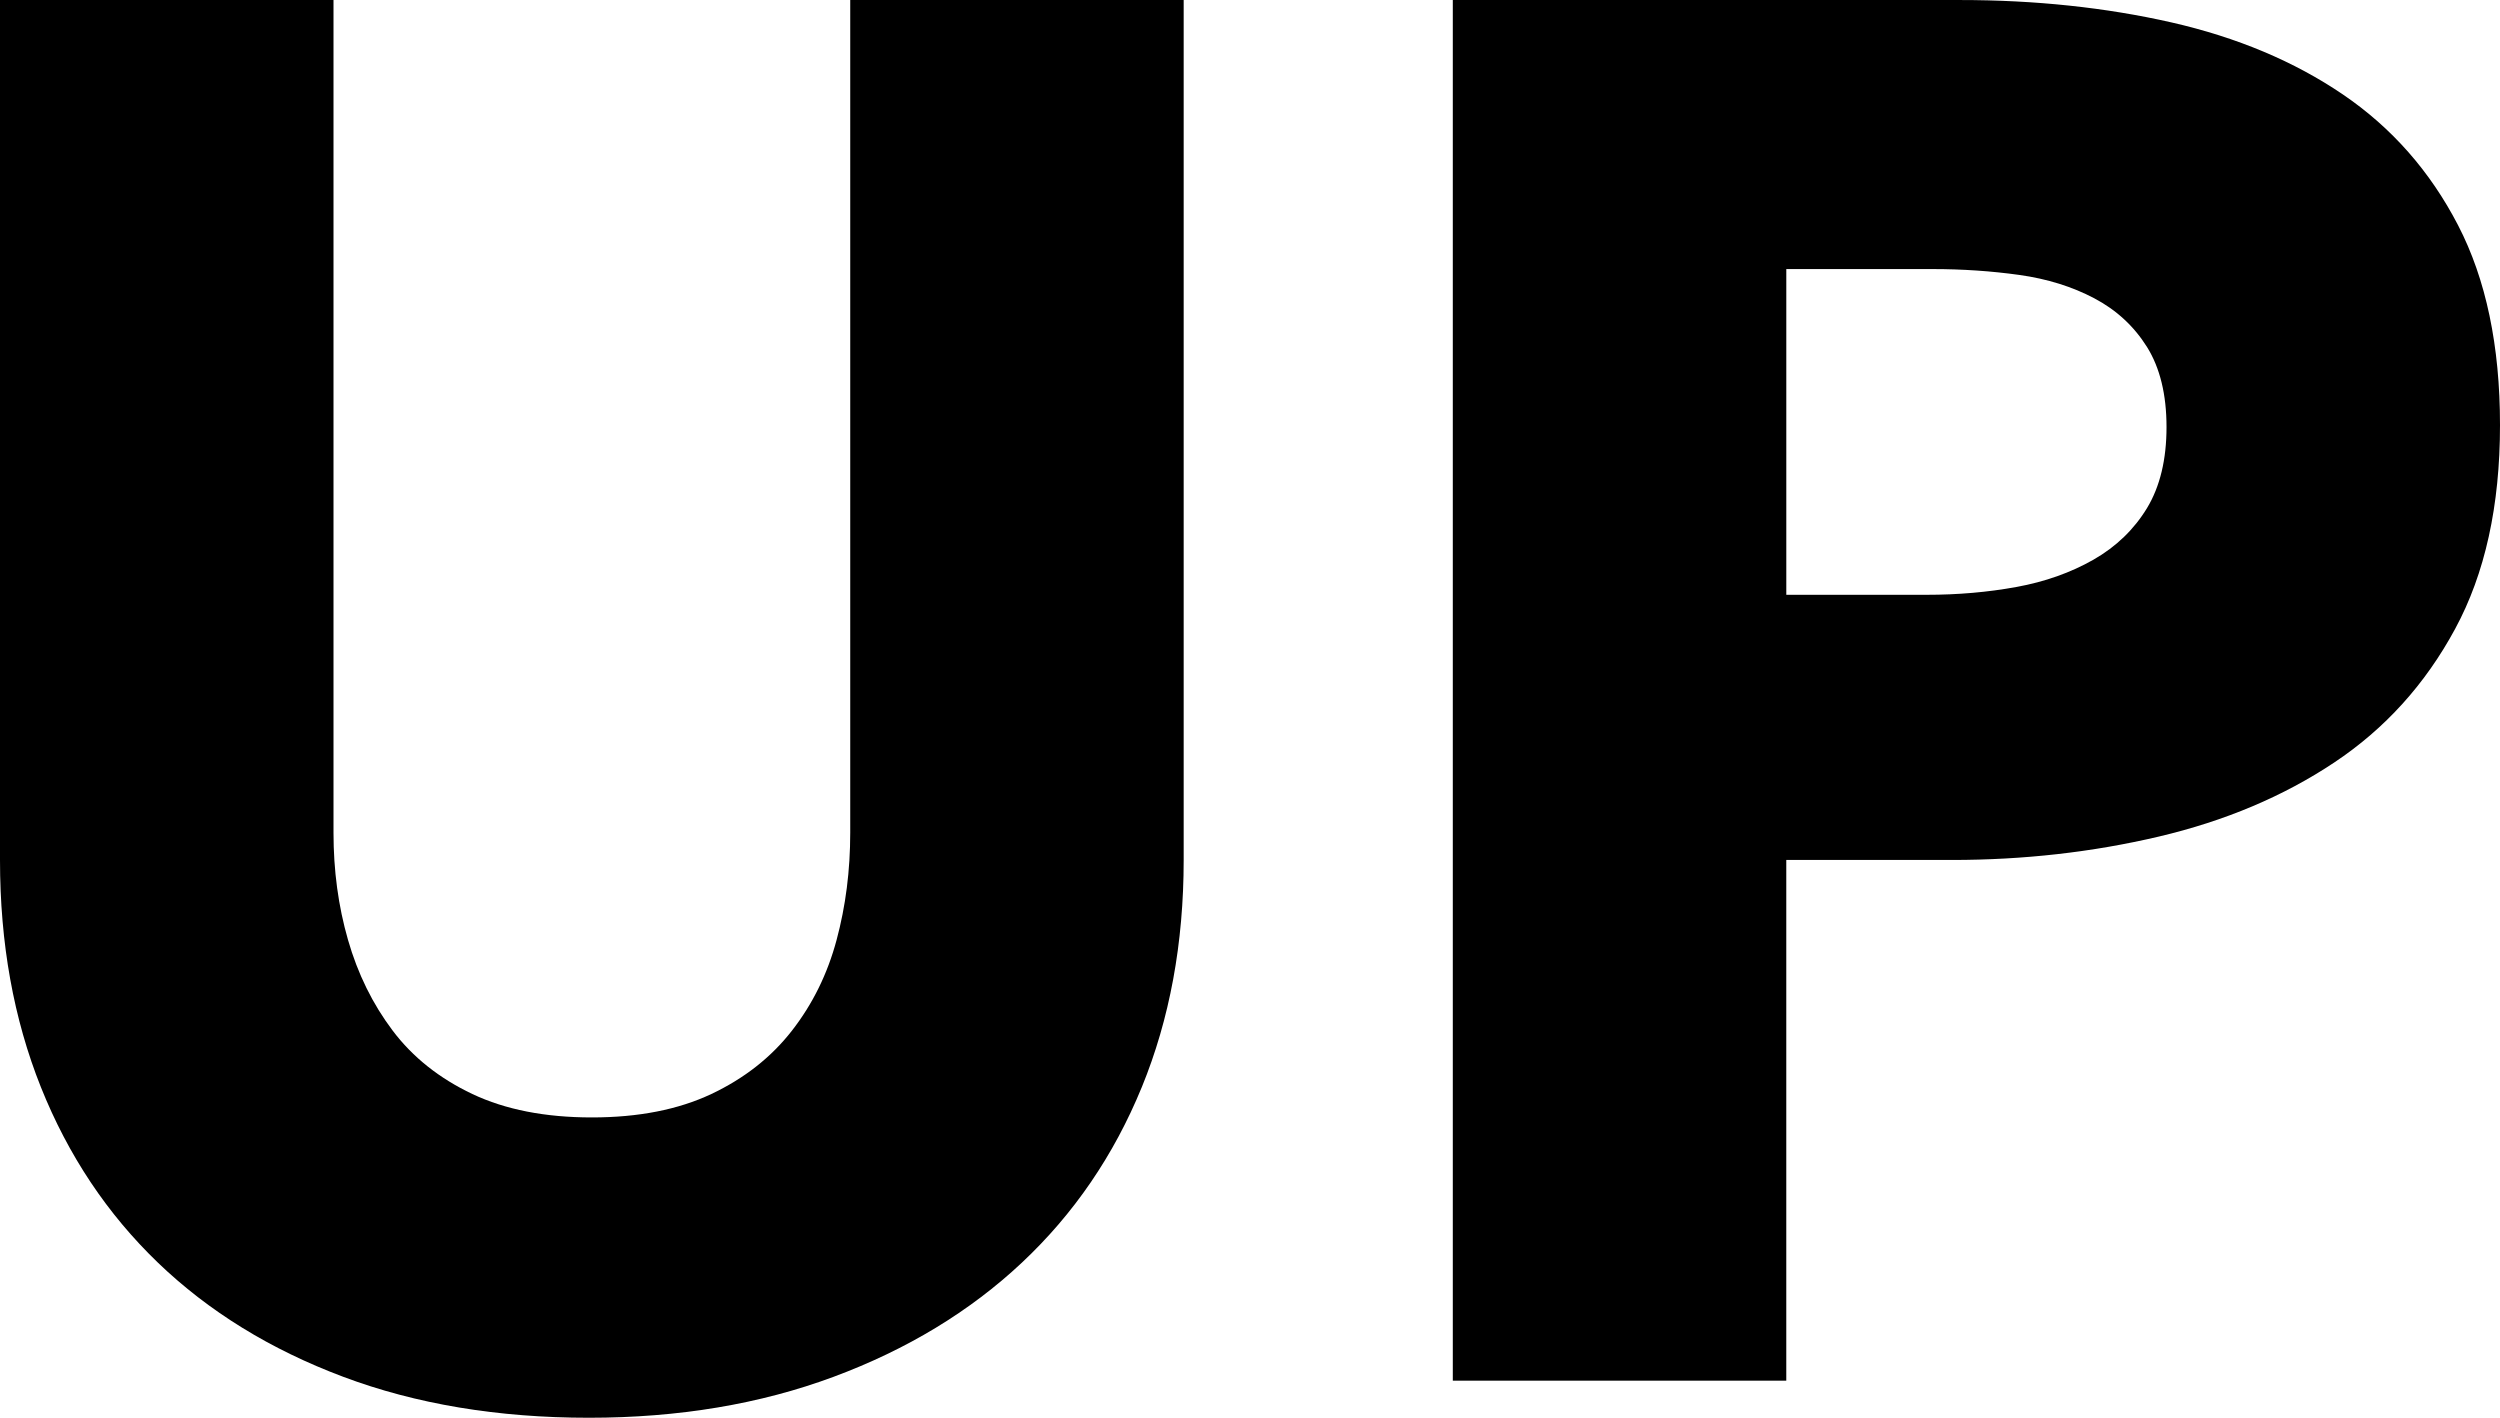
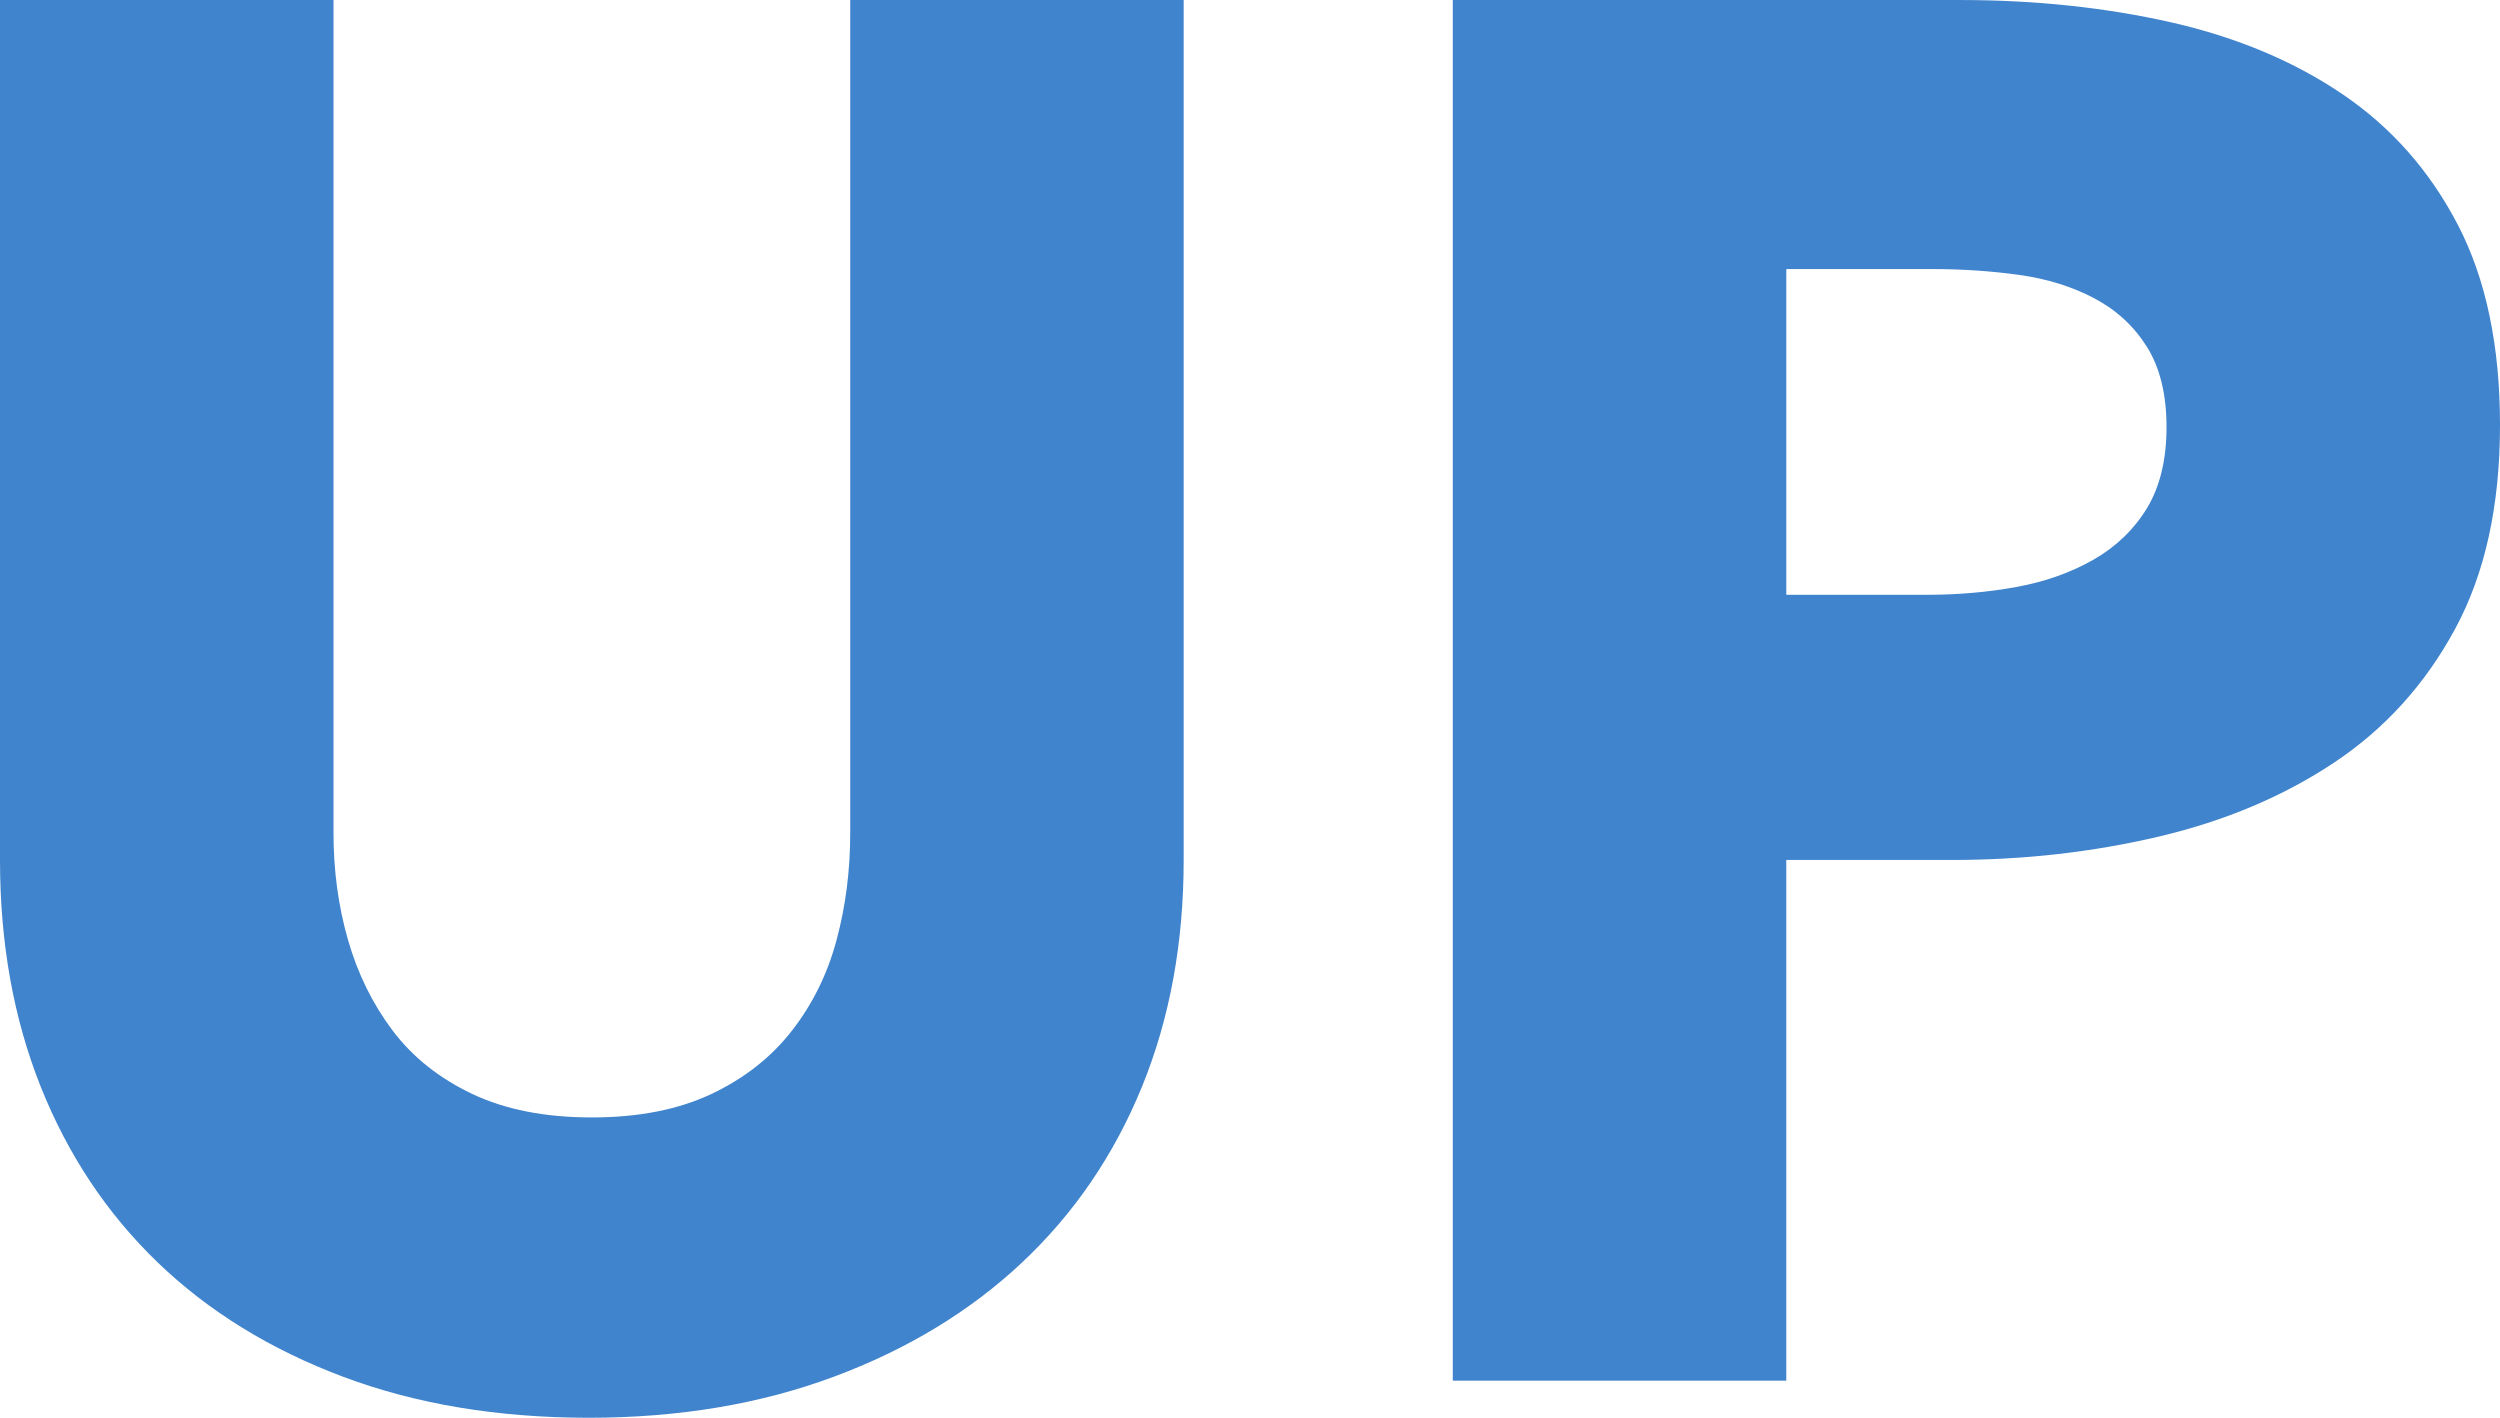
<svg xmlns="http://www.w3.org/2000/svg" width="136.395" height="77.349" viewBox="0 0 136.395 77.349" fill="none" version="1.1" id="svg44">
  <defs id="defs48" />
-   <path fill-rule="evenodd" clip-rule="evenodd" d="m 62.293,59.315 c -1.525,3.723 -3.709,6.915 -6.544,9.576 -2.835,2.659 -6.259,4.733 -10.267,6.224 -4.008,1.491 -8.459,2.235 -13.352,2.235 -4.965,0 -9.435,-0.744 -13.405,-2.235 C 14.752,73.624 11.384,71.549 8.619,68.891 5.851,66.229 3.723,63.037 2.232,59.315 0.744,55.589 0,51.461 0,46.92 V 0 h 18.195 v 45.429 c 0,2.059 0.261,4.008 0.792,5.851 0.531,1.848 1.341,3.496 2.437,4.949 1.096,1.453 2.547,2.605 4.349,3.459 1.8,0.851 3.973,1.277 6.515,1.277 2.547,0 4.717,-0.427 6.52,-1.277 1.803,-0.853 3.269,-2.005 4.4,-3.459 1.131,-1.453 1.941,-3.101 2.435,-4.949 0.496,-1.843 0.744,-3.792 0.744,-5.851 V 0 h 18.192 v 46.92 c 0,4.541 -0.763,8.669 -2.285,12.395 z" fill="#FEFEFE" id="path40" style="fill:#000000" />
-   <path fill-rule="evenodd" clip-rule="evenodd" d="m 136.395,23.193 c 0,4.397 -0.816,8.104 -2.448,11.117 -1.629,3.019 -3.829,5.448 -6.592,7.288 -2.768,1.845 -5.96,3.192 -9.579,4.045 -3.618,0.851 -7.376,1.275 -11.277,1.275 h -9.043 v 28.408 H 79.262 V 9.76562e-4 h 27.664 c 4.112,0 7.96,0.408 11.541,1.221 3.581,0.816 6.704,2.128 9.363,3.936 2.661,1.811 4.752,4.187 6.277,7.131 1.525,2.944 2.288,6.579 2.288,10.904 z m -18.194,0.106 c 0,-1.771 -0.355,-3.227 -1.061,-4.363 -0.71,-1.133 -1.667,-2.021 -2.875,-2.659 -1.205,-0.637 -2.571,-1.064 -4.096,-1.277 -1.525,-0.213 -3.101,-0.32 -4.733,-0.32 h -7.979 v 17.771 h 7.659 c 1.704,0 3.333,-0.141 4.896,-0.427 1.557,-0.283 2.96,-0.781 4.202,-1.488 1.24,-0.709 2.216,-1.651 2.926,-2.821 0.706,-1.171 1.061,-2.643 1.061,-4.416 z" fill="#FEFEFE" id="path42" style="fill:#000000" />
+   <path fill-rule="evenodd" clip-rule="evenodd" d="m 62.293,59.315 c -1.525,3.723 -3.709,6.915 -6.544,9.576 -2.835,2.659 -6.259,4.733 -10.267,6.224 -4.008,1.491 -8.459,2.235 -13.352,2.235 -4.965,0 -9.435,-0.744 -13.405,-2.235 C 14.752,73.624 11.384,71.549 8.619,68.891 5.851,66.229 3.723,63.037 2.232,59.315 0.744,55.589 0,51.461 0,46.92 V 0 h 18.195 v 45.429 c 0,2.059 0.261,4.008 0.792,5.851 0.531,1.848 1.341,3.496 2.437,4.949 1.096,1.453 2.547,2.605 4.349,3.459 1.8,0.851 3.973,1.277 6.515,1.277 2.547,0 4.717,-0.427 6.52,-1.277 1.803,-0.853 3.269,-2.005 4.4,-3.459 1.131,-1.453 1.941,-3.101 2.435,-4.949 0.496,-1.843 0.744,-3.792 0.744,-5.851 V 0 h 18.192 v 46.92 c 0,4.541 -0.763,8.669 -2.285,12.395 z" fill="#FEFEFE" id="path40" style="fill:#4084cd" />
+   <path fill-rule="evenodd" clip-rule="evenodd" d="m 136.395,23.193 c 0,4.397 -0.816,8.104 -2.448,11.117 -1.629,3.019 -3.829,5.448 -6.592,7.288 -2.768,1.845 -5.96,3.192 -9.579,4.045 -3.618,0.851 -7.376,1.275 -11.277,1.275 h -9.043 v 28.408 H 79.262 V 9.76562e-4 h 27.664 c 4.112,0 7.96,0.408 11.541,1.221 3.581,0.816 6.704,2.128 9.363,3.936 2.661,1.811 4.752,4.187 6.277,7.131 1.525,2.944 2.288,6.579 2.288,10.904 z m -18.194,0.106 c 0,-1.771 -0.355,-3.227 -1.061,-4.363 -0.71,-1.133 -1.667,-2.021 -2.875,-2.659 -1.205,-0.637 -2.571,-1.064 -4.096,-1.277 -1.525,-0.213 -3.101,-0.32 -4.733,-0.32 h -7.979 v 17.771 h 7.659 c 1.704,0 3.333,-0.141 4.896,-0.427 1.557,-0.283 2.96,-0.781 4.202,-1.488 1.24,-0.709 2.216,-1.651 2.926,-2.821 0.706,-1.171 1.061,-2.643 1.061,-4.416 z" fill="#FEFEFE" id="path42" style="fill:#4084cd" />
</svg>
